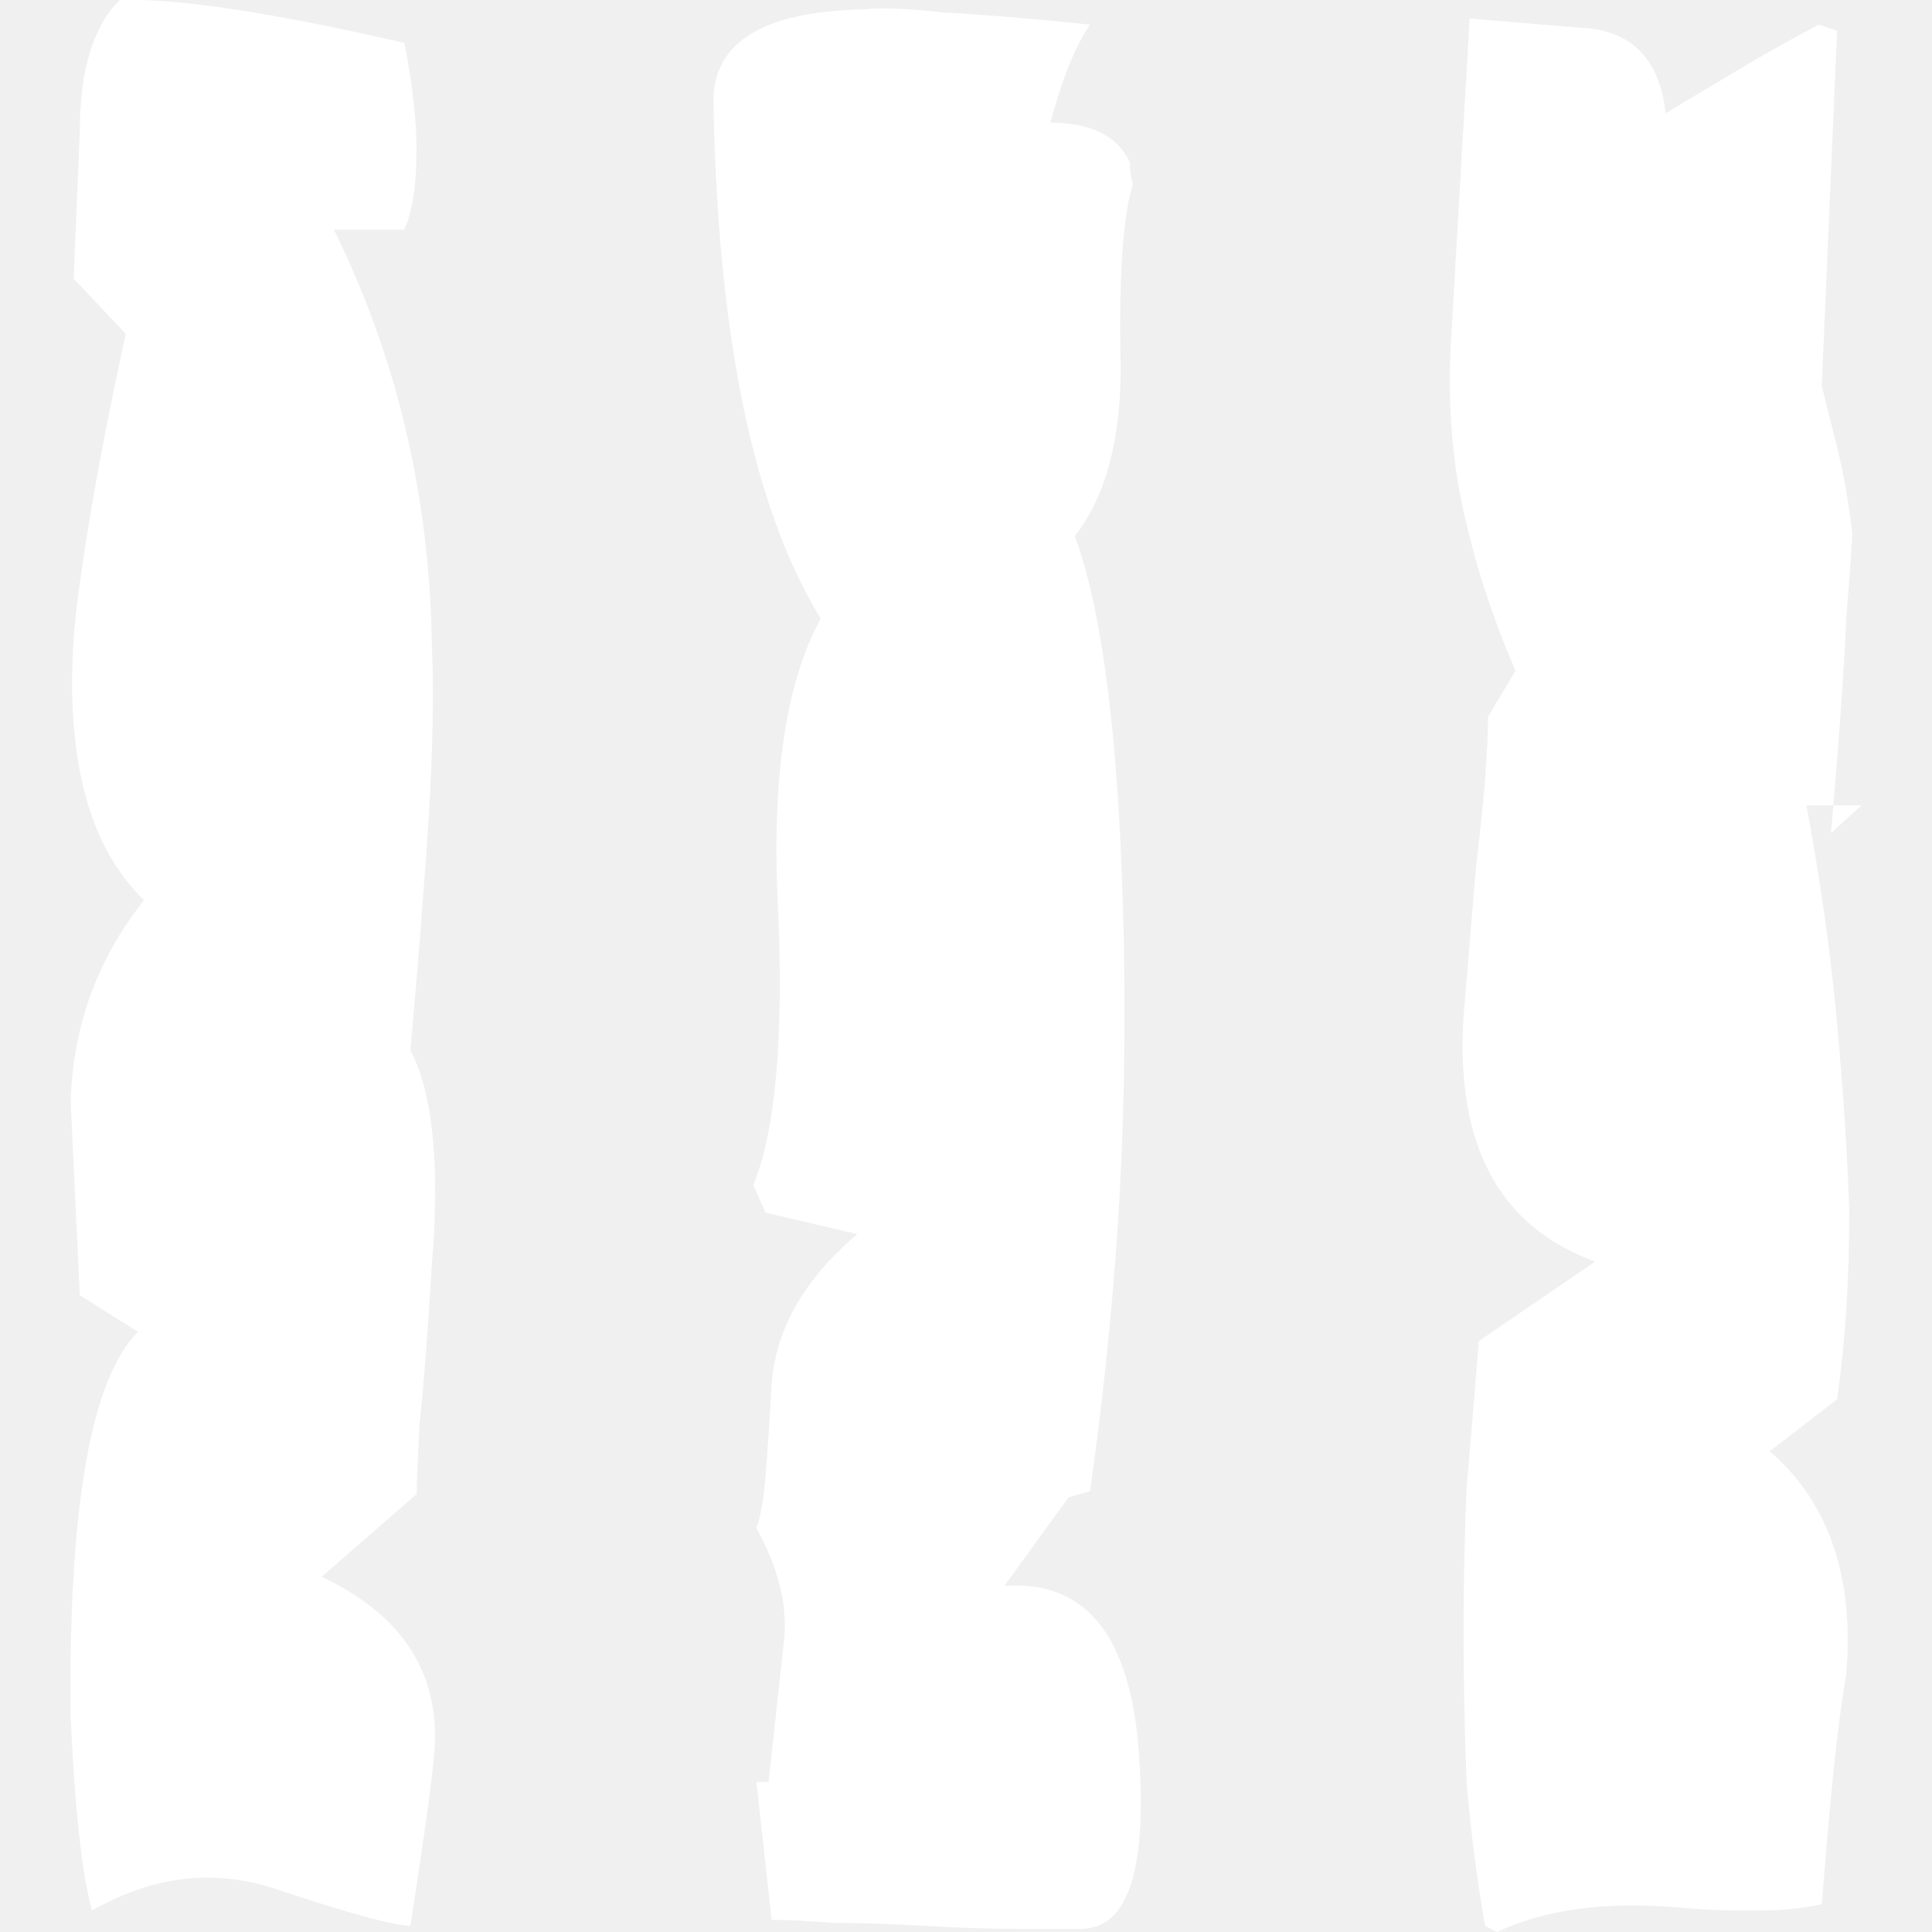
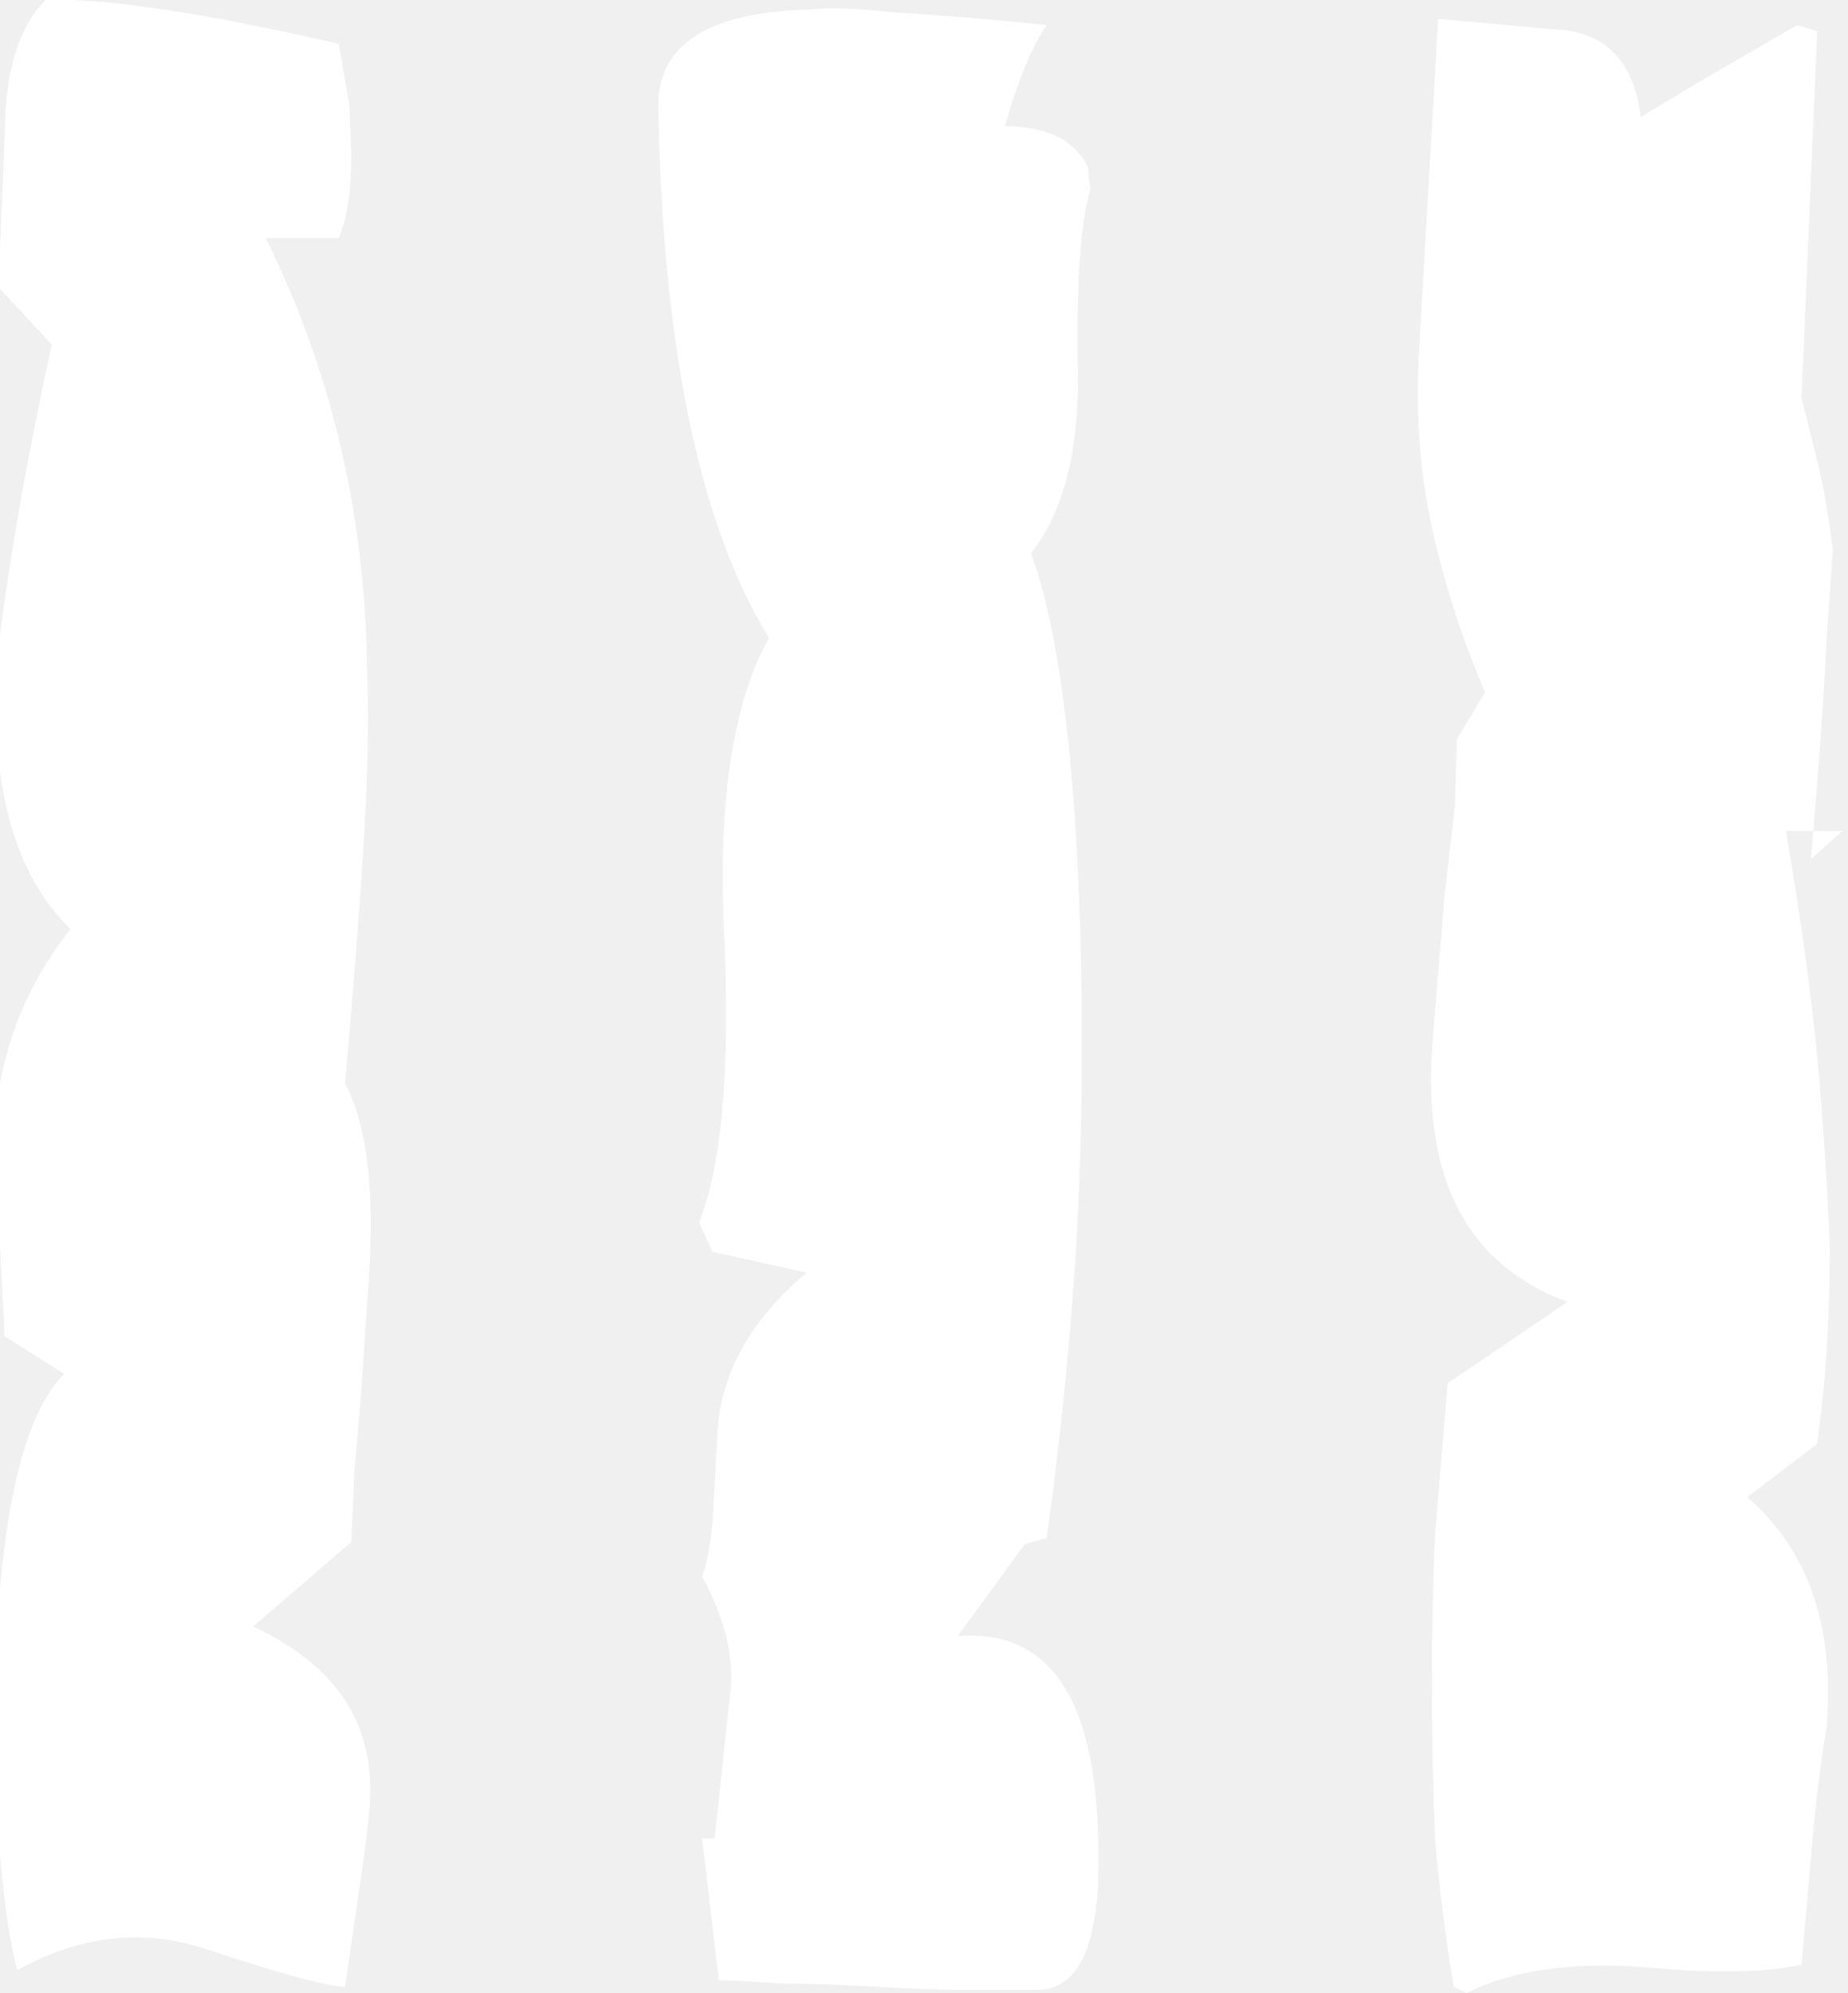
- <svg xmlns="http://www.w3.org/2000/svg" viewBox="0 0 17.697 19.09" width="32" height="32" fill="#FFFFFF">
-   <path d="M17.697 7.958h-.544q.212 1.15.302 2.147.091.999.121 1.846 0 .514-.03.998-.03.454-.09.877l-.666.514q.877.757.756 2.209-.06.332-.121.907-.06.575-.12 1.361-.303.06-.576.06h-.302q-.212 0-.545-.03-1.089-.09-1.784.243l-.121-.06q-.121-.697-.182-1.423-.03-.726-.03-1.512 0-.696.03-1.392.06-.695.121-1.452l1.15-.786q-1.422-.514-1.301-2.42l.12-1.452q.061-.514.092-.877.03-.394.03-.636l.272-.453q-.332-.757-.514-1.573-.181-.817-.12-1.755l.18-3.116 1.09.091q.756.03.847.847.242-.151.605-.363.393-.242.907-.514l.182.06-.152 3.51.152.604q.09.363.15.847 0 .091-.06.847-.03.726-.15 2.118zM10.074.244q-.211.302-.393.968.605 0 .787.393 0 .121.03.212-.151.484-.121 1.815 0 1.089-.454 1.664.424 1.15.484 3.962.03 1.513-.06 2.874-.091 1.331-.273 2.602l-.211.06-.636.877q1.21-.09 1.331 1.664.121 1.724-.574 1.724h-.636q-.393 0-.907-.03T7.533 19q-.363-.03-.605-.03l-.15-1.362h.12l.151-1.391q.061-.514-.272-1.12.06-.15.091-.514.03-.363.06-.907.061-.817.847-1.482l-.907-.212-.121-.272q.333-.817.242-2.783-.09-1.876.424-2.814Q6.414 4.48 6.353 1q0-.877 1.483-.907.242-.03.787.03.574.03 1.451.12zM2.482 15.58q1.15.544 1.119 1.633 0 .121-.06.575-.061.454-.182 1.24-.242 0-1.331-.363-.908-.302-1.815.212-.151-.545-.212-1.936-.03-3.086.666-3.781l-.575-.363-.09-1.906q.03-1.12.725-1.997-.816-.786-.695-2.601.03-.393.15-1.12.122-.756.364-1.875l-.514-.544q0-.03.06-1.452 0-.908.393-1.301.847-.03 2.814.423.06.303.09.575.03.242.03.484 0 .514-.12.787h-.696q.938 1.905.968 4.114.03.665-.03 1.663-.061.968-.182 2.33.333.635.212 2.117-.06.998-.121 1.573-.03.545-.03.696z" />
+ <svg xmlns="http://www.w3.org/2000/svg" width="29.67" height="32" fill="#fff" viewBox="0 0 16.41 19.09">
+   <path d="M17 7.96h-.54q.2 1.15.3 2.15.09 1 .12 1.84 0 .52-.03 1-.03.45-.09.88l-.67.51q.88.76.76 2.21-.06.33-.12.9l-.12 1.37q-.3.06-.58.06h-.3q-.21 0-.54-.03-1.1-.1-1.79.24l-.12-.06q-.12-.7-.18-1.42-.03-.73-.03-1.51 0-.7.03-1.4l.12-1.45 1.15-.78q-1.42-.52-1.3-2.42l.12-1.46.1-.87.02-.64.27-.45q-.33-.76-.51-1.58-.18-.81-.12-1.75l.18-3.12 1.09.1q.75.02.85.84l.6-.36.9-.52.19.06-.15 3.51.15.6q.09.37.15.86l-.06.84q-.03.73-.15 2.12zM9.38.24q-.21.3-.4.97.61 0 .8.4 0 .12.02.2-.15.5-.12 1.82 0 1.1-.45 1.67.42 1.15.48 3.96.03 1.51-.06 2.87-.09 1.33-.27 2.6l-.21.06-.64.88q1.21-.09 1.33 1.67.12 1.72-.57 1.72h-.64q-.4 0-.9-.03-.52-.03-.91-.03-.37-.03-.6-.03l-.16-1.36h.12l.15-1.4q.06-.5-.27-1.11.06-.15.1-.52l.05-.9q.06-.82.85-1.49l-.9-.2-.13-.28q.33-.82.24-2.78-.09-1.88.43-2.82-1-1.63-1.06-5.1 0-.89 1.48-.92.24-.03.79.03.57.03 1.45.12zm-7.6 15.34q1.16.54 1.12 1.63 0 .12-.06.58l-.18 1.24q-.24 0-1.33-.36-.9-.3-1.81.2-.15-.54-.22-1.93-.03-3.08.67-3.78l-.57-.36-.1-1.9q.04-1.13.73-2-.82-.8-.7-2.6.04-.4.16-1.13.12-.75.36-1.87l-.51-.55.06-1.45q0-.9.39-1.3.85-.03 2.81.42l.1.58.02.48q0 .52-.12.8h-.7q.94 1.9.97 4.1.03.67-.03 1.67-.06.97-.18 2.33.34.63.21 2.11-.06 1-.12 1.58l-.03.7z" />
</svg>
